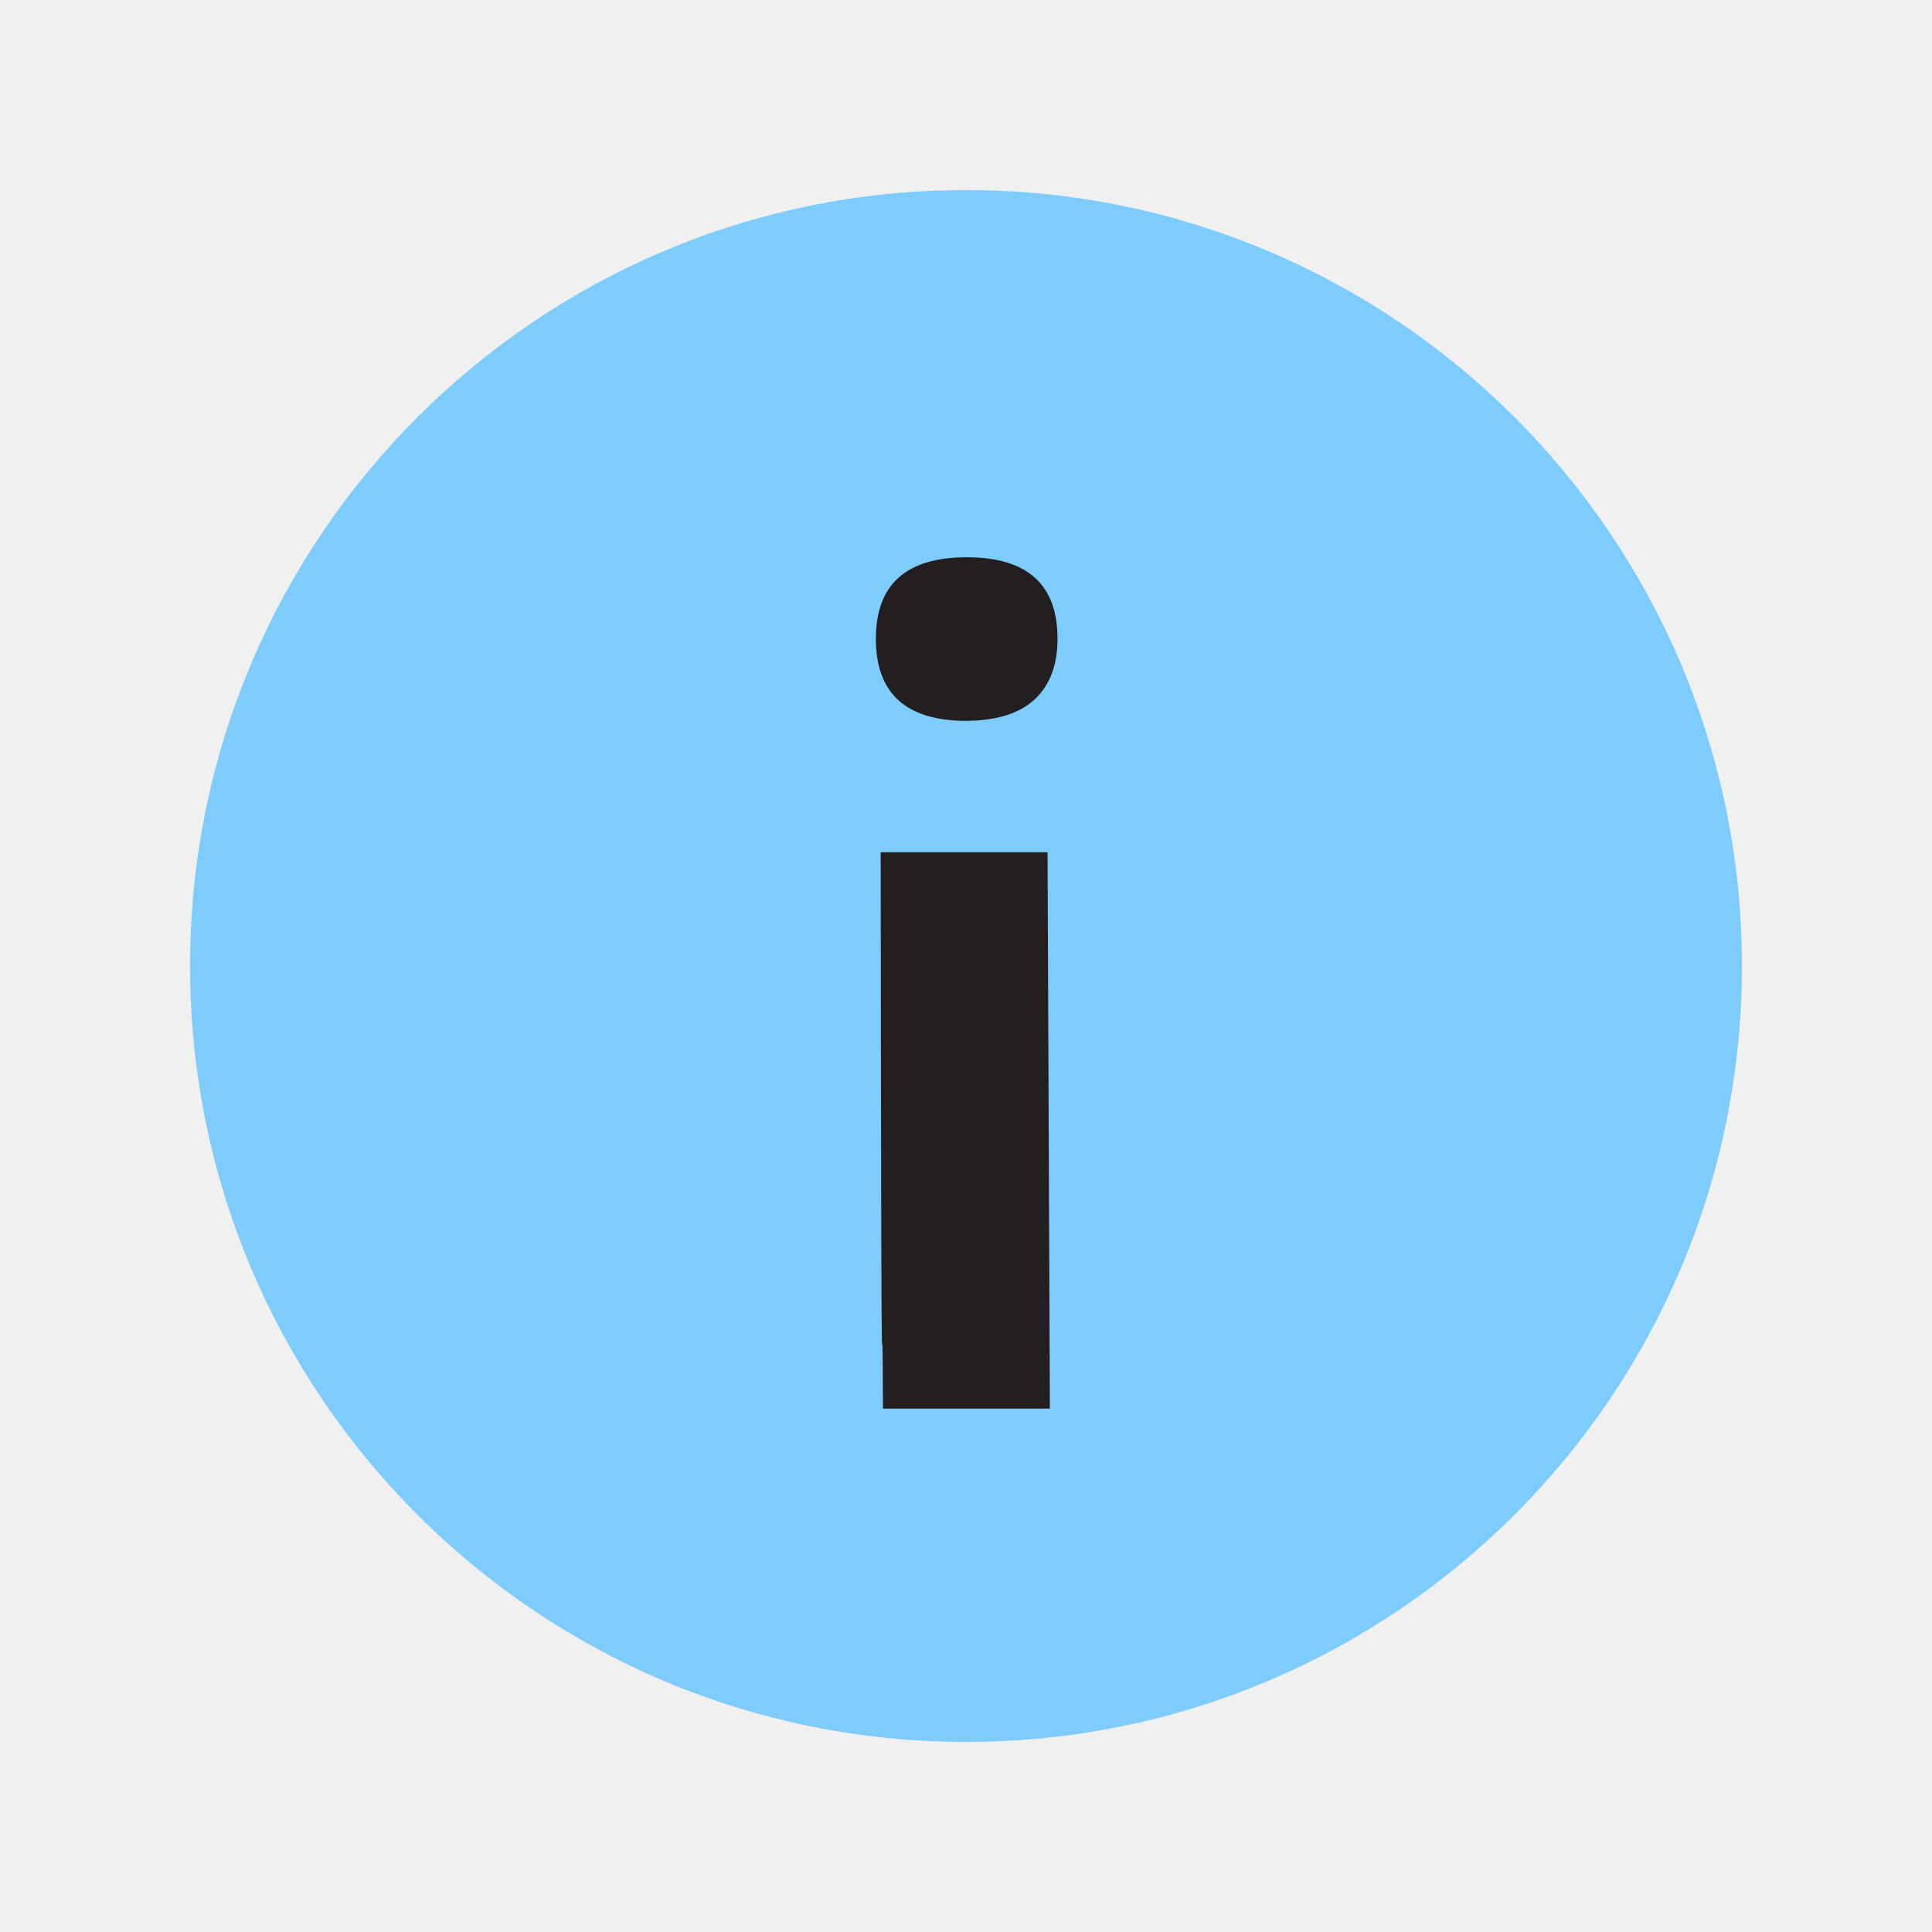
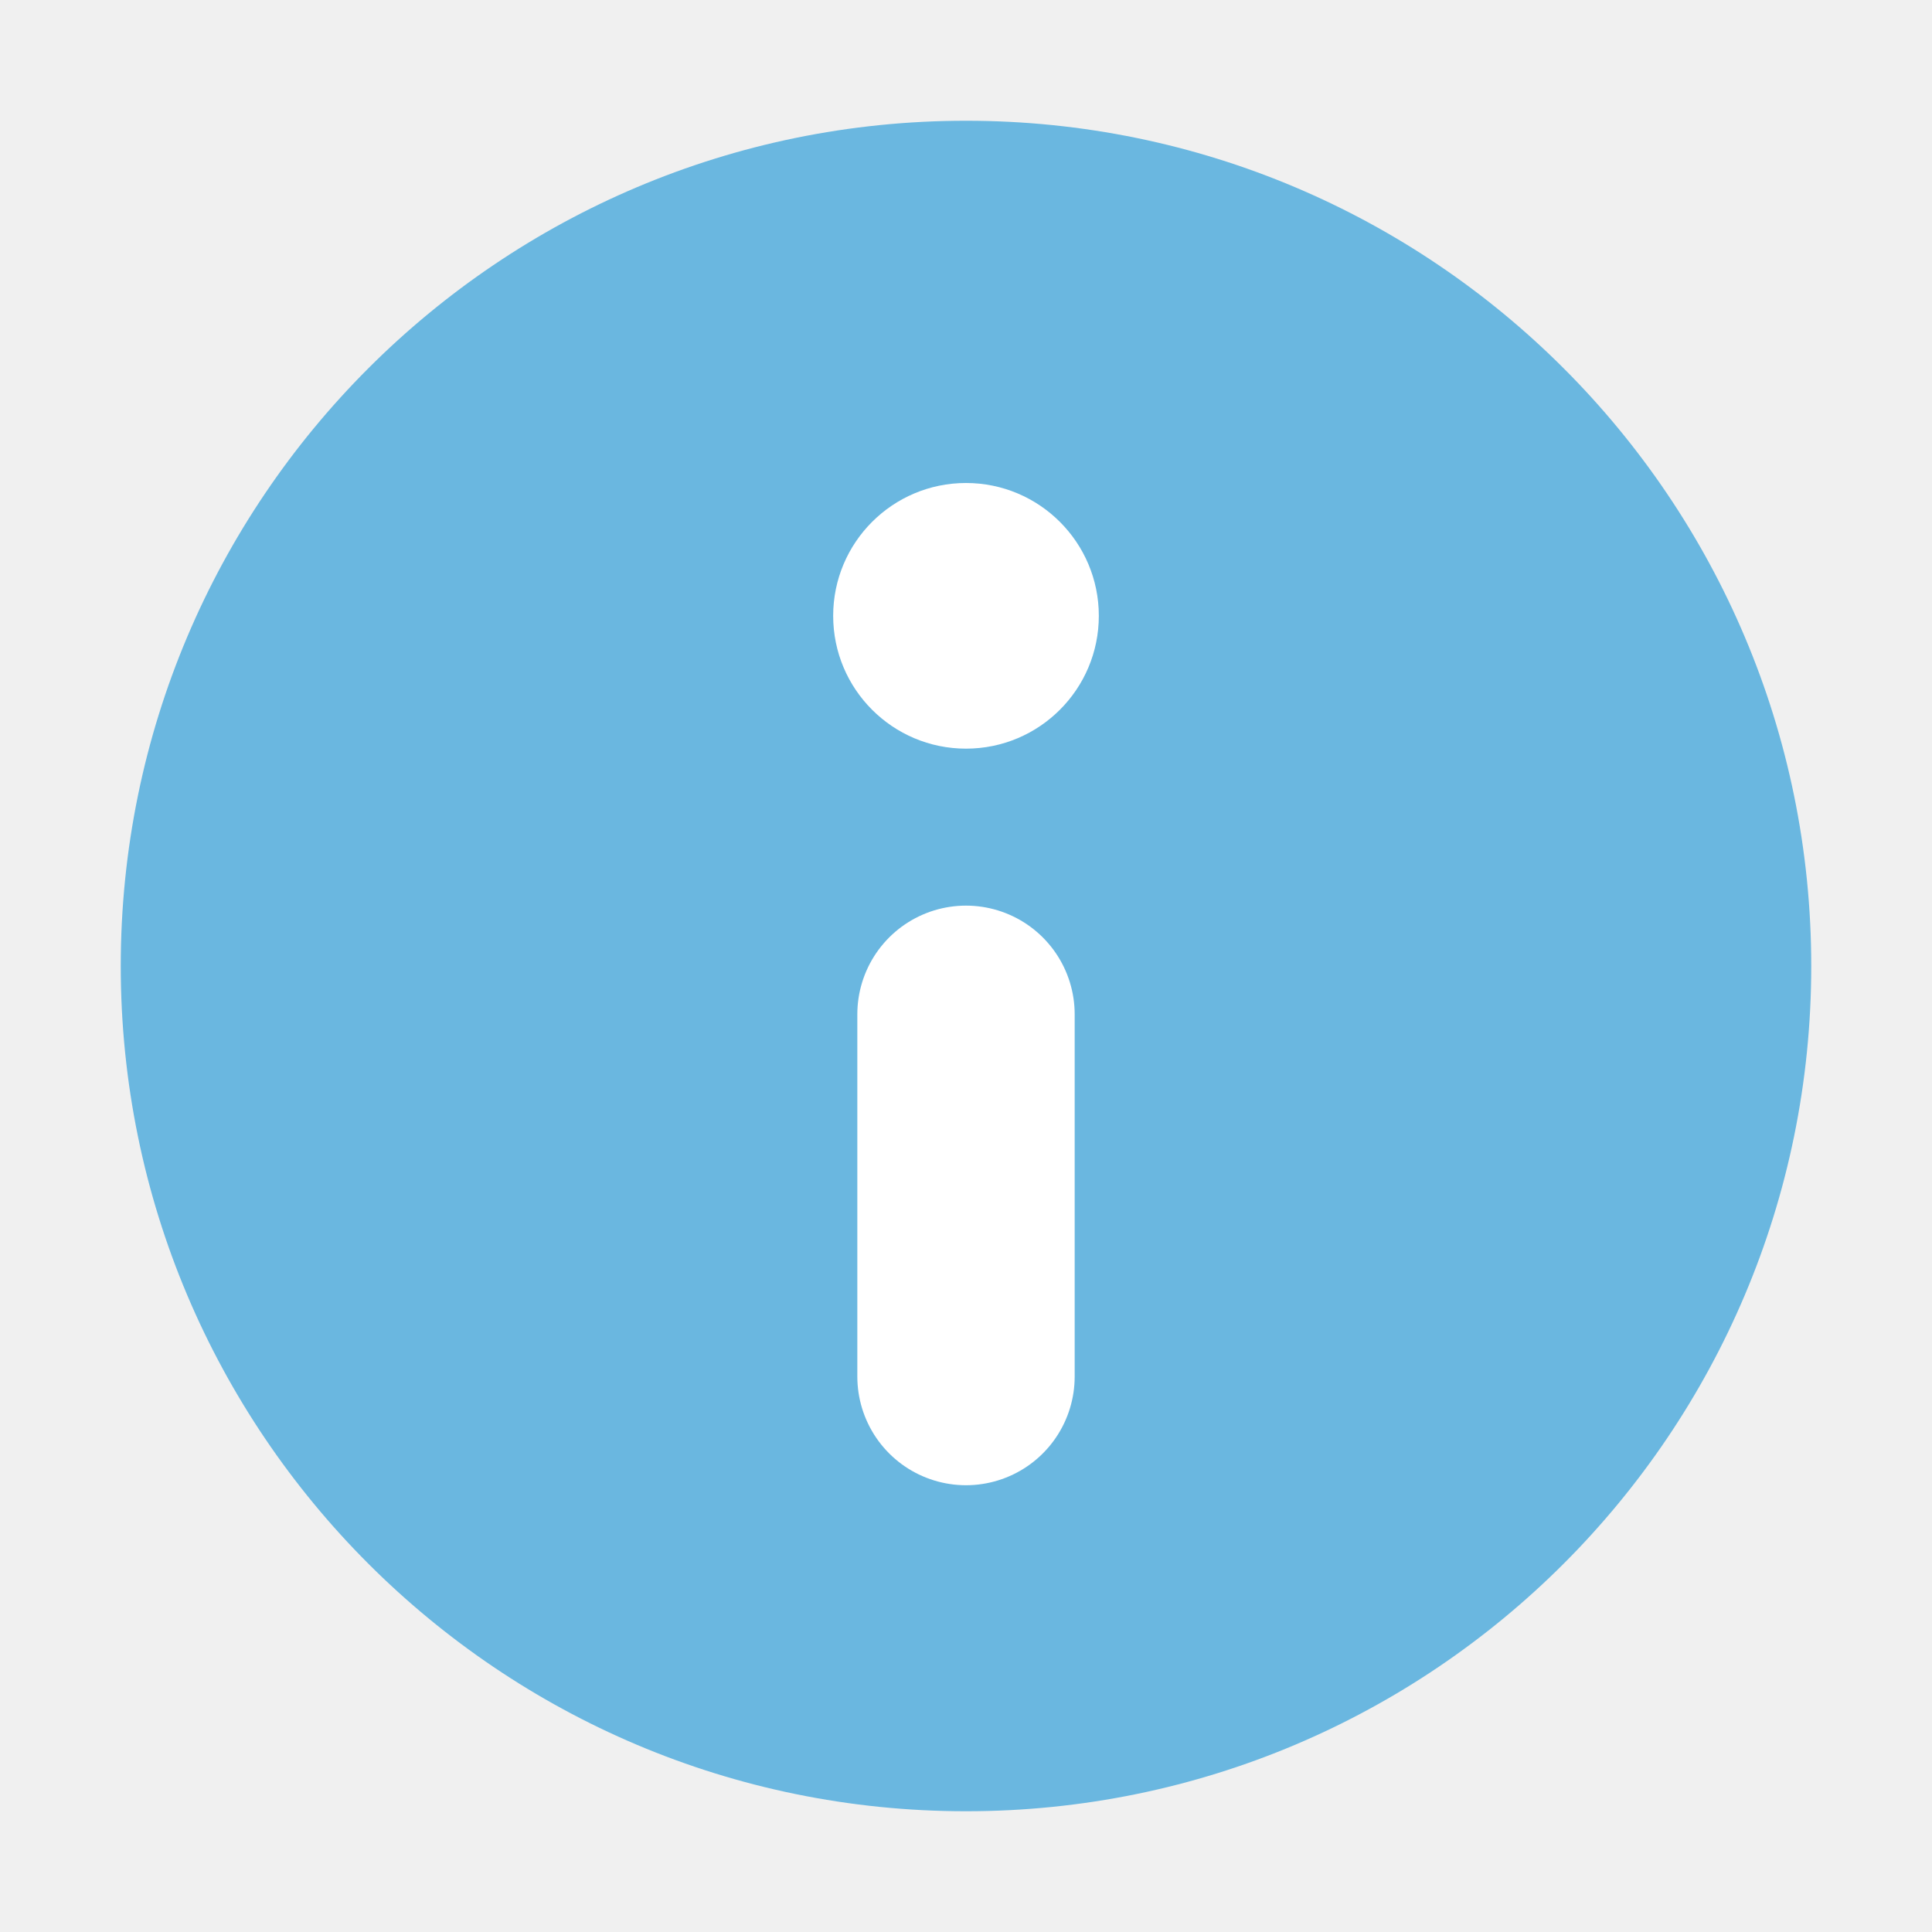
- <svg xmlns="http://www.w3.org/2000/svg" width="16" height="16" viewBox="0 0 2048 2048">
-   <circle r="822.528" cx="1024" cy="1024" fill="#7dccfc" style="stroke-width:1.071" />
-   <path fill="#231f20" d="M928.46 677.147c0-57.613 32.092-86.42 96.28-86.42 64.185 0 96.28 28.807 96.28 86.42 0 27.453-7.928 48.72-23.78 63.8-15.855 15.08-40.02 22.813-72.5 23.2-64.188 0-96.28-29-96.28-87zm184.44 816.06H936c-.816-203.927-1.63 197.74-2.445-589.786h176.9z" />
+ <svg xmlns="http://www.w3.org/2000/svg" width="16" height="16" viewBox="0 0 16 16" fill="none">
+   <circle cx="8" cy="8" r="7" fill="#6ab7e0" />
+   <path d="M8 11.4v-3" stroke="#fff" stroke-width="1.8" stroke-linecap="round" />
+   <circle cx="8" cy="5.1" r="1.1" transform="rotate(-180 8 5.1)" fill="#fff" />
</svg>
